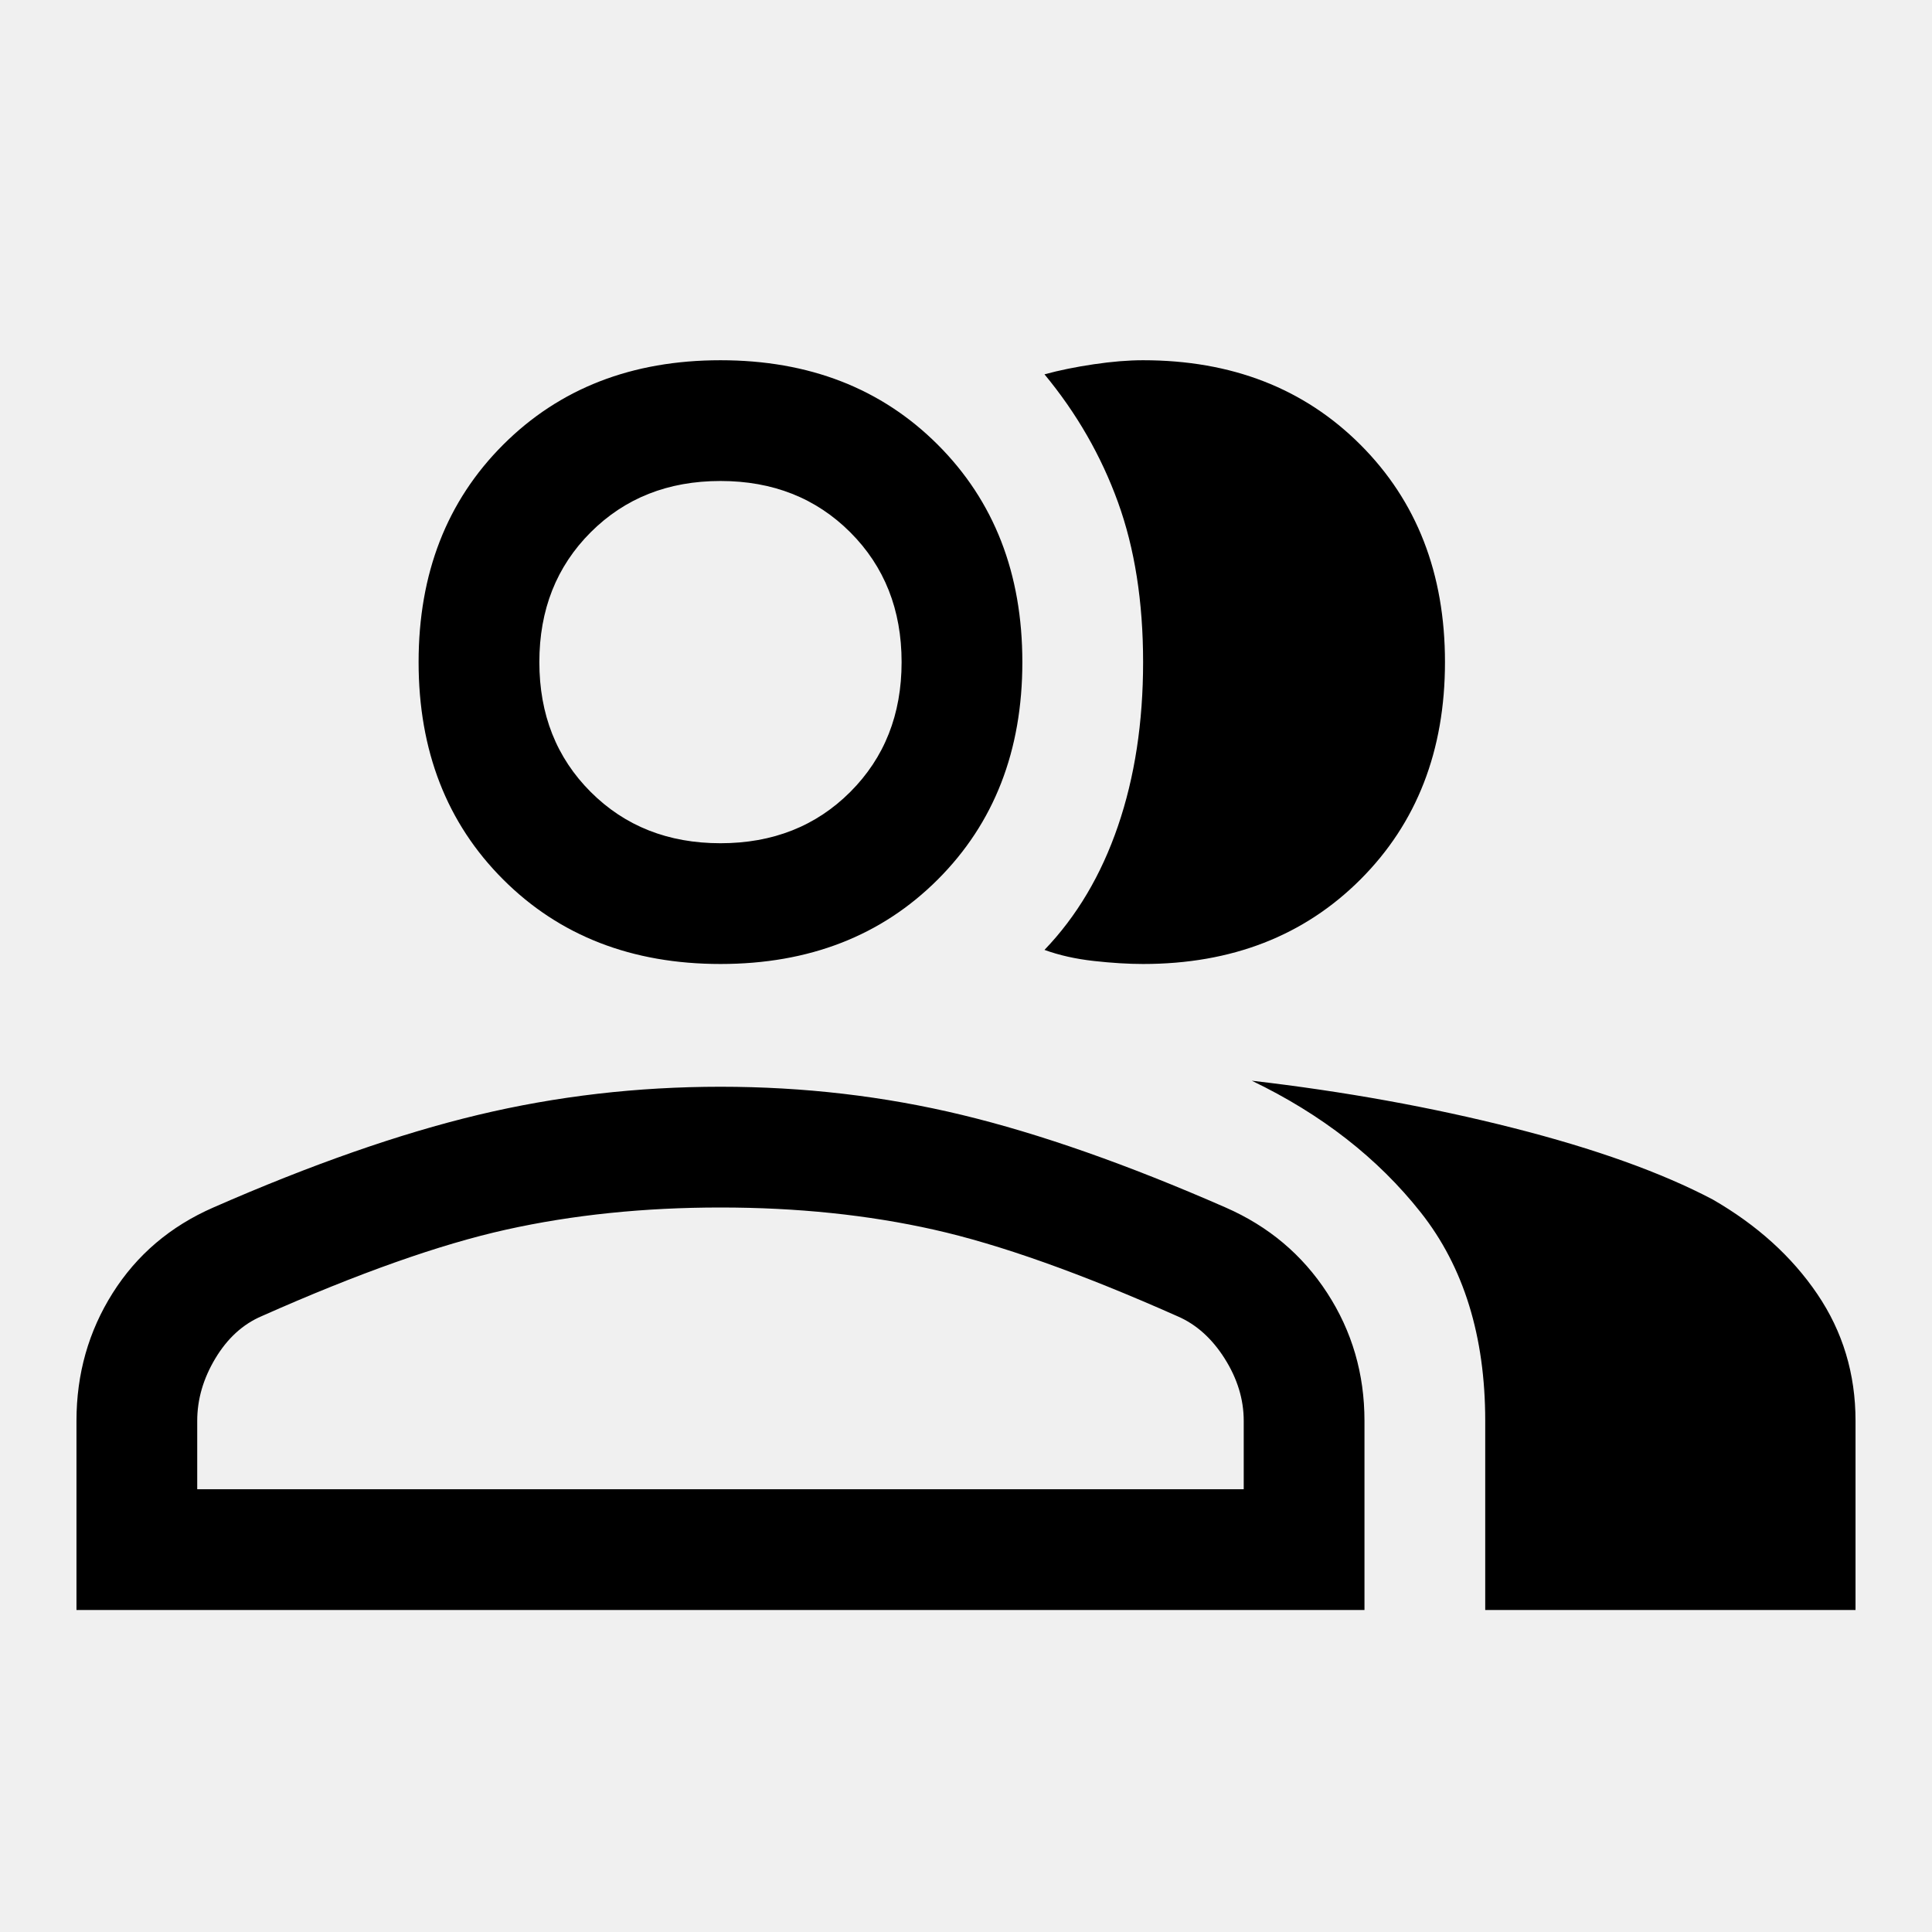
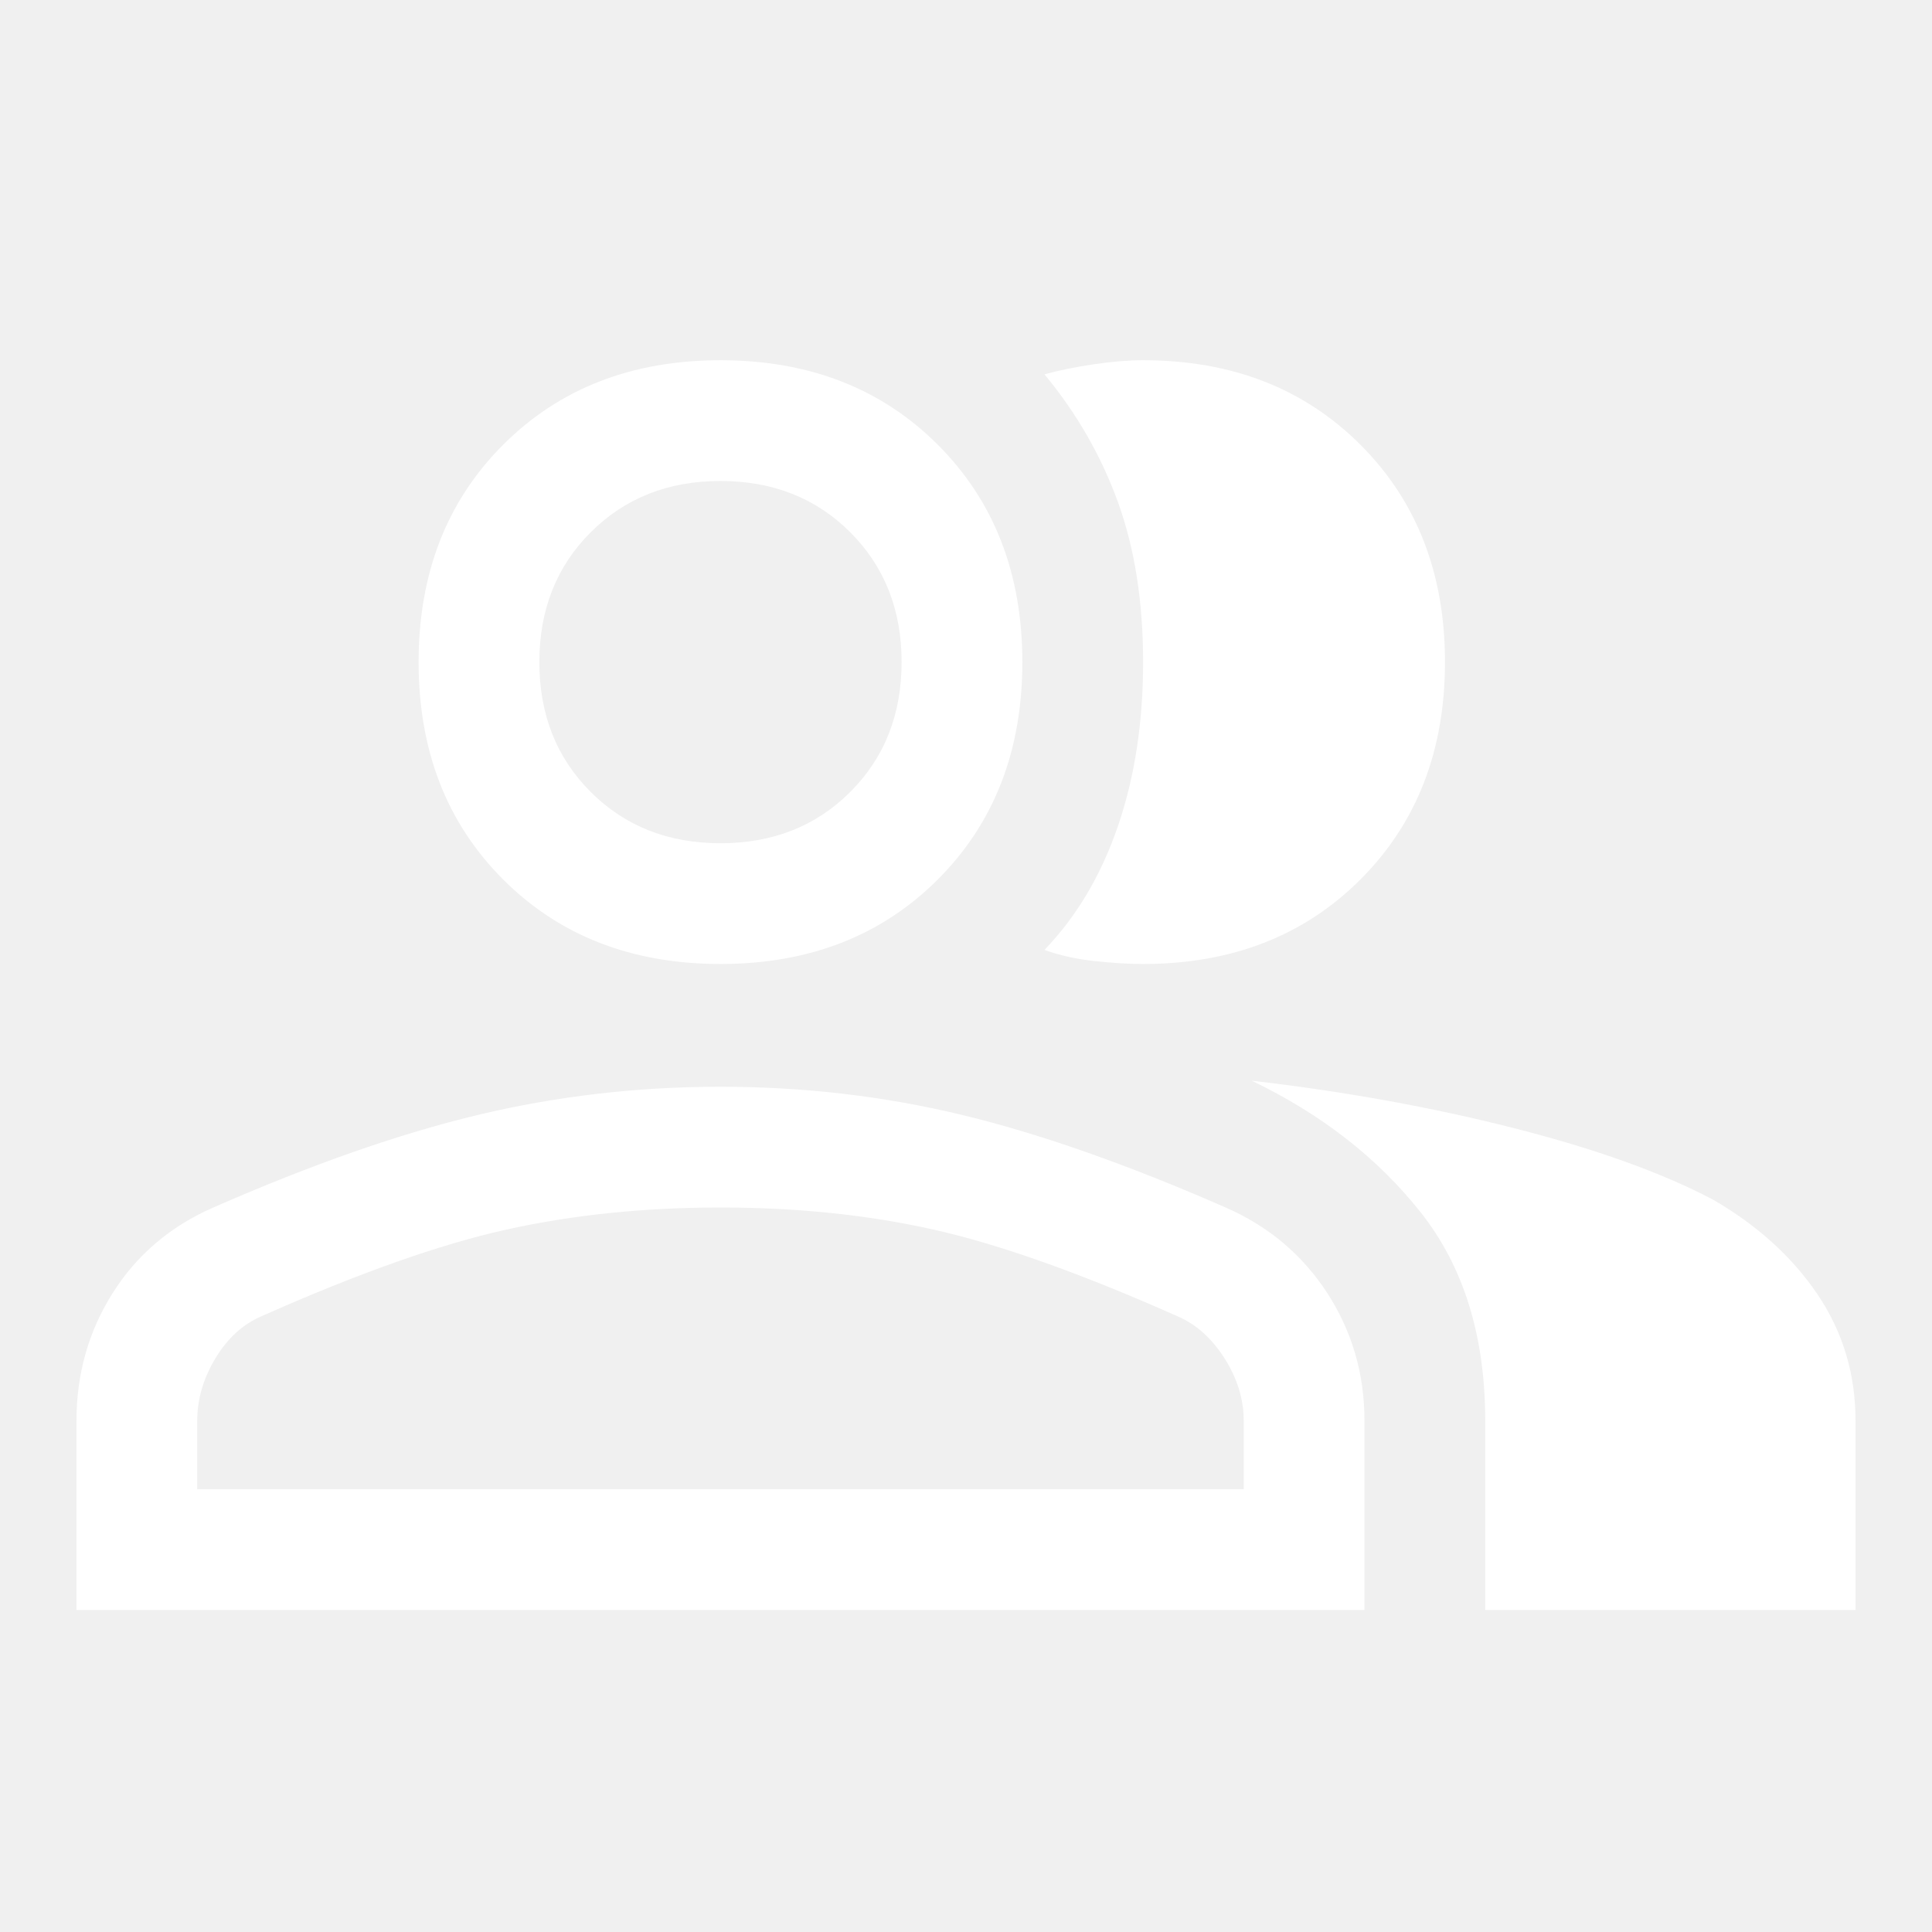
- <svg xmlns="http://www.w3.org/2000/svg" height="48" viewBox="0 -960 960 960" width="48" fill="currentColor">
+ <svg xmlns="http://www.w3.org/2000/svg" height="48" viewBox="0 -960 960 960" width="48" fill="#FFFFFF">
  <path d="M38-160v-94q0-35 18-63.5t50-42.5q73-32 131.5-46T358-420q62 0 120 14t131 46q32 14 50.5 42.5T678-254v94H38Zm700 0v-94q0-63-32-103.5T622-423q69 8 130 23.5t99 35.5q33 19 52 47t19 63v94H738ZM358-481q-66 0-108-42t-42-108q0-66 42-108t108-42q66 0 108 42t42 108q0 66-42 108t-108 42Zm360-150q0 66-42 108t-108 42q-11 0-24.5-1.5T519-488q24-25 36.5-61.5T568-631q0-45-12.5-79.5T519-774q11-3 24.5-5t24.5-2q66 0 108 42t42 108ZM98-220h520v-34q0-16-9.5-31T585-306q-72-32-121-43t-106-11q-57 0-106.5 11T130-306q-14 6-23 21t-9 31v34Zm260-321q39 0 64.5-25.5T448-631q0-39-25.5-64.5T358-721q-39 0-64.5 25.5T268-631q0 39 25.5 64.5T358-541Zm0 321Zm0-411Z" />
</svg>
